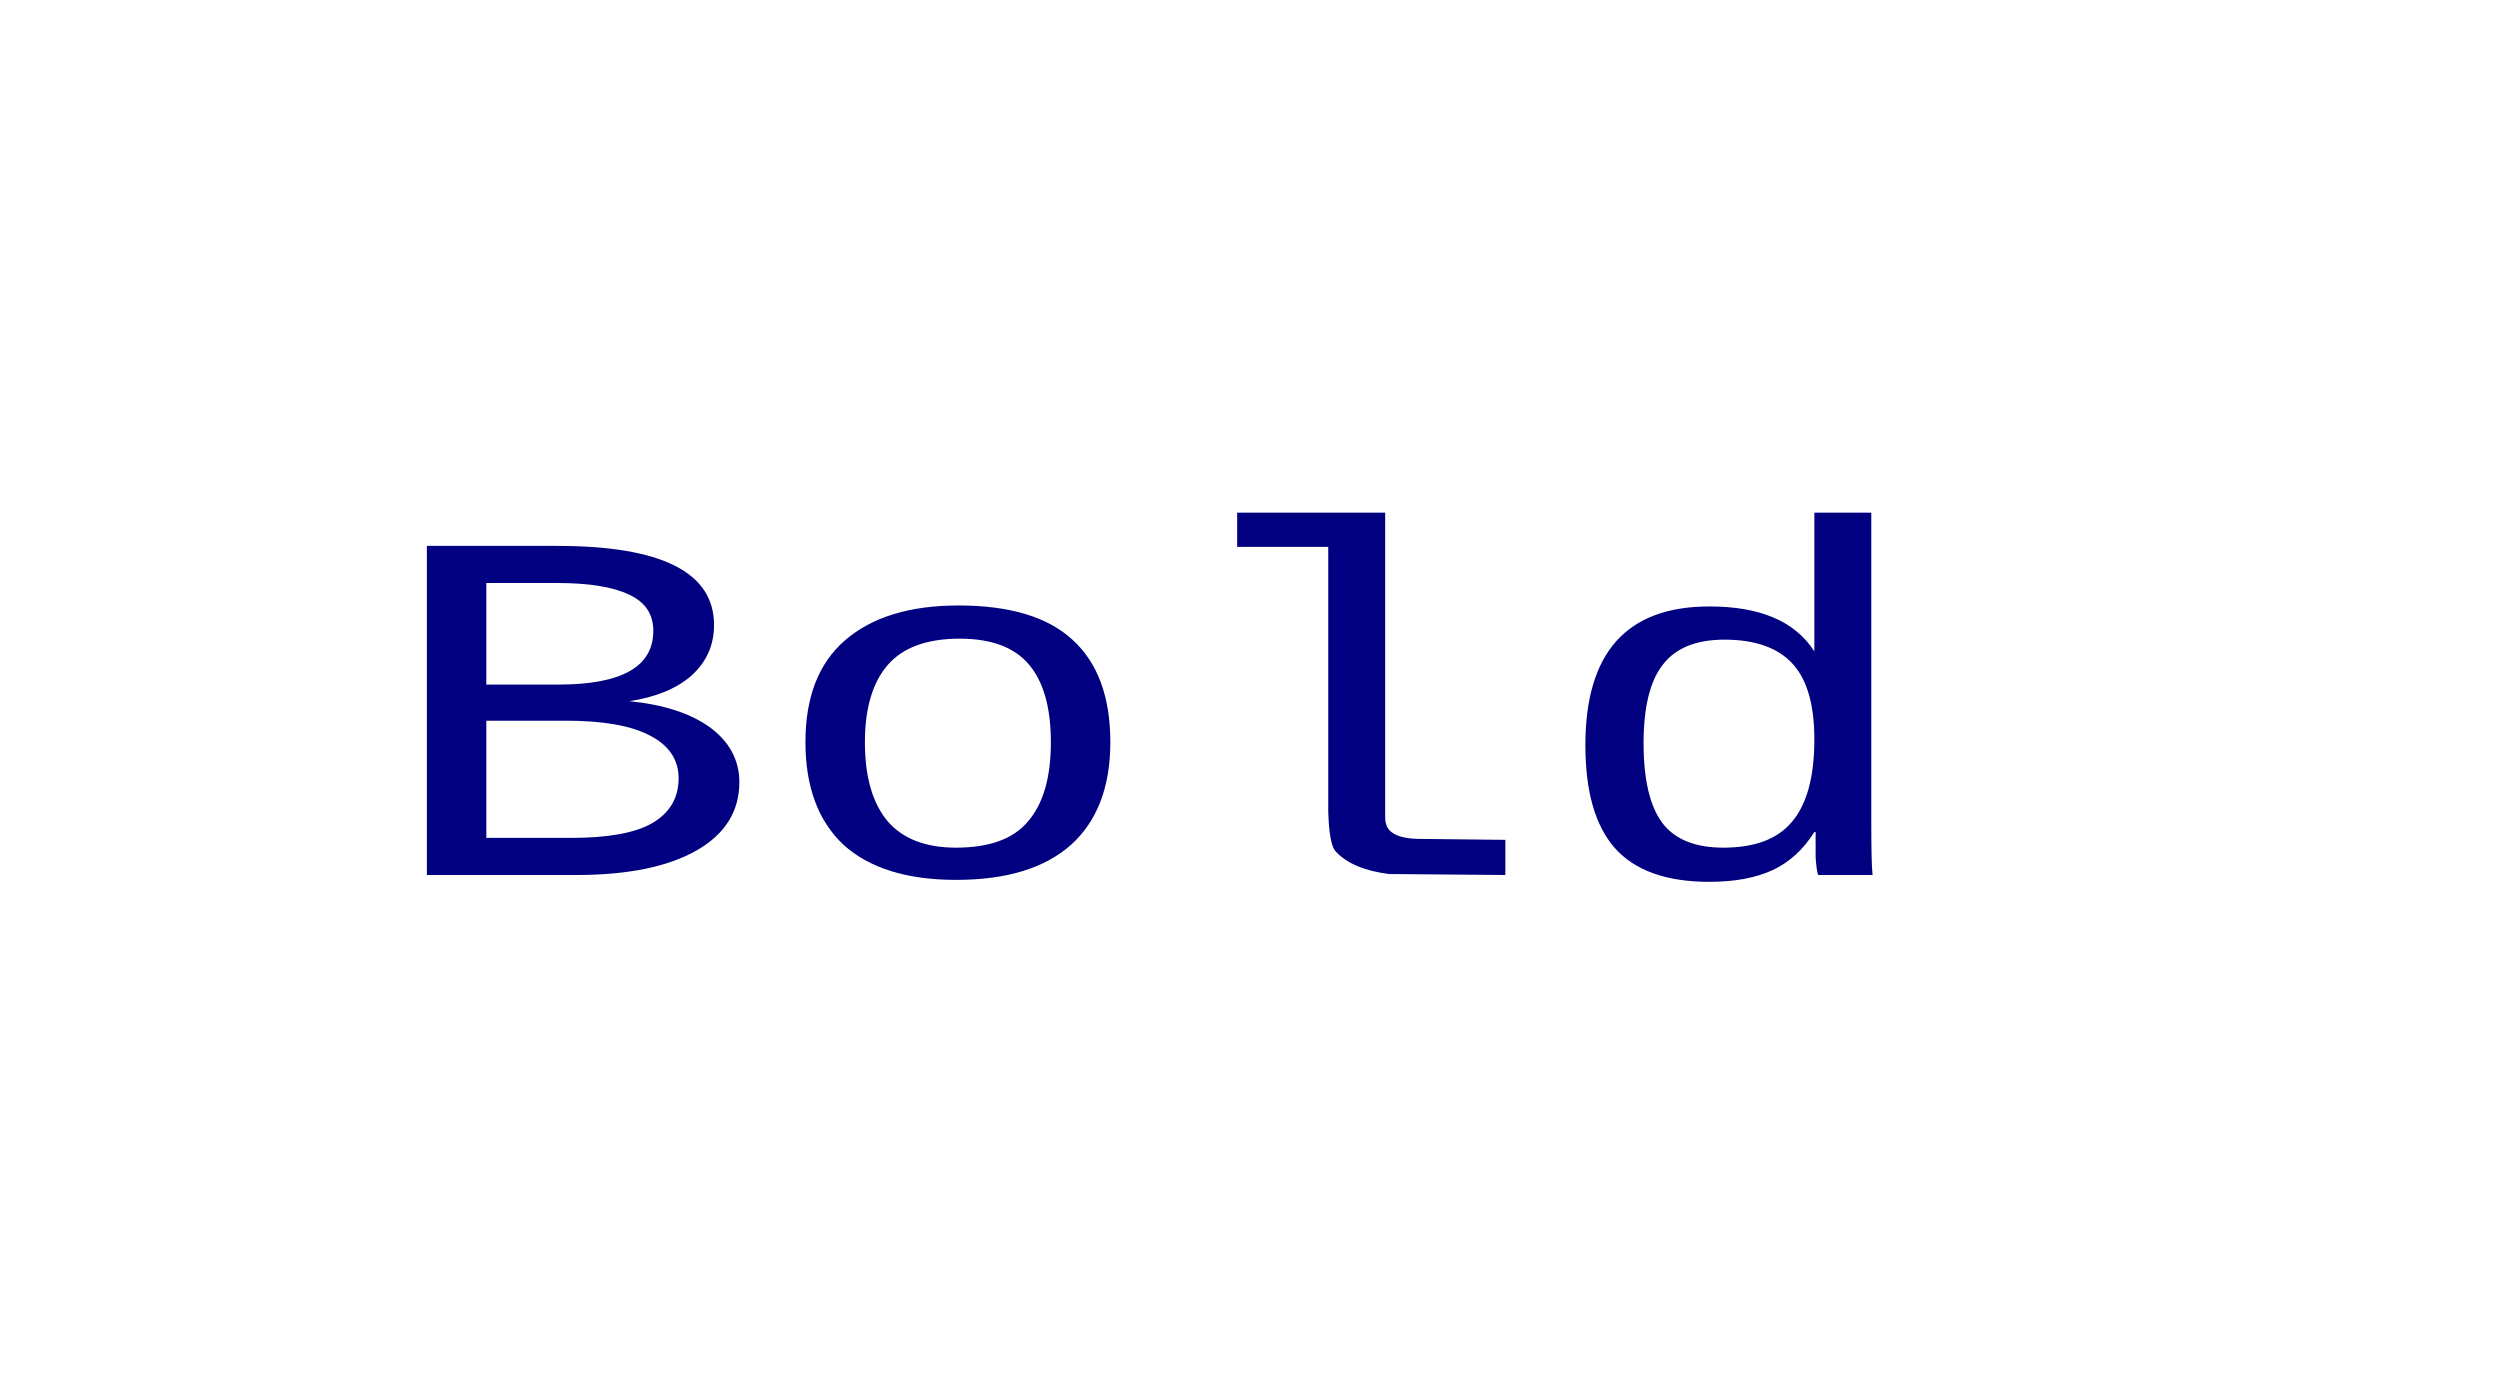
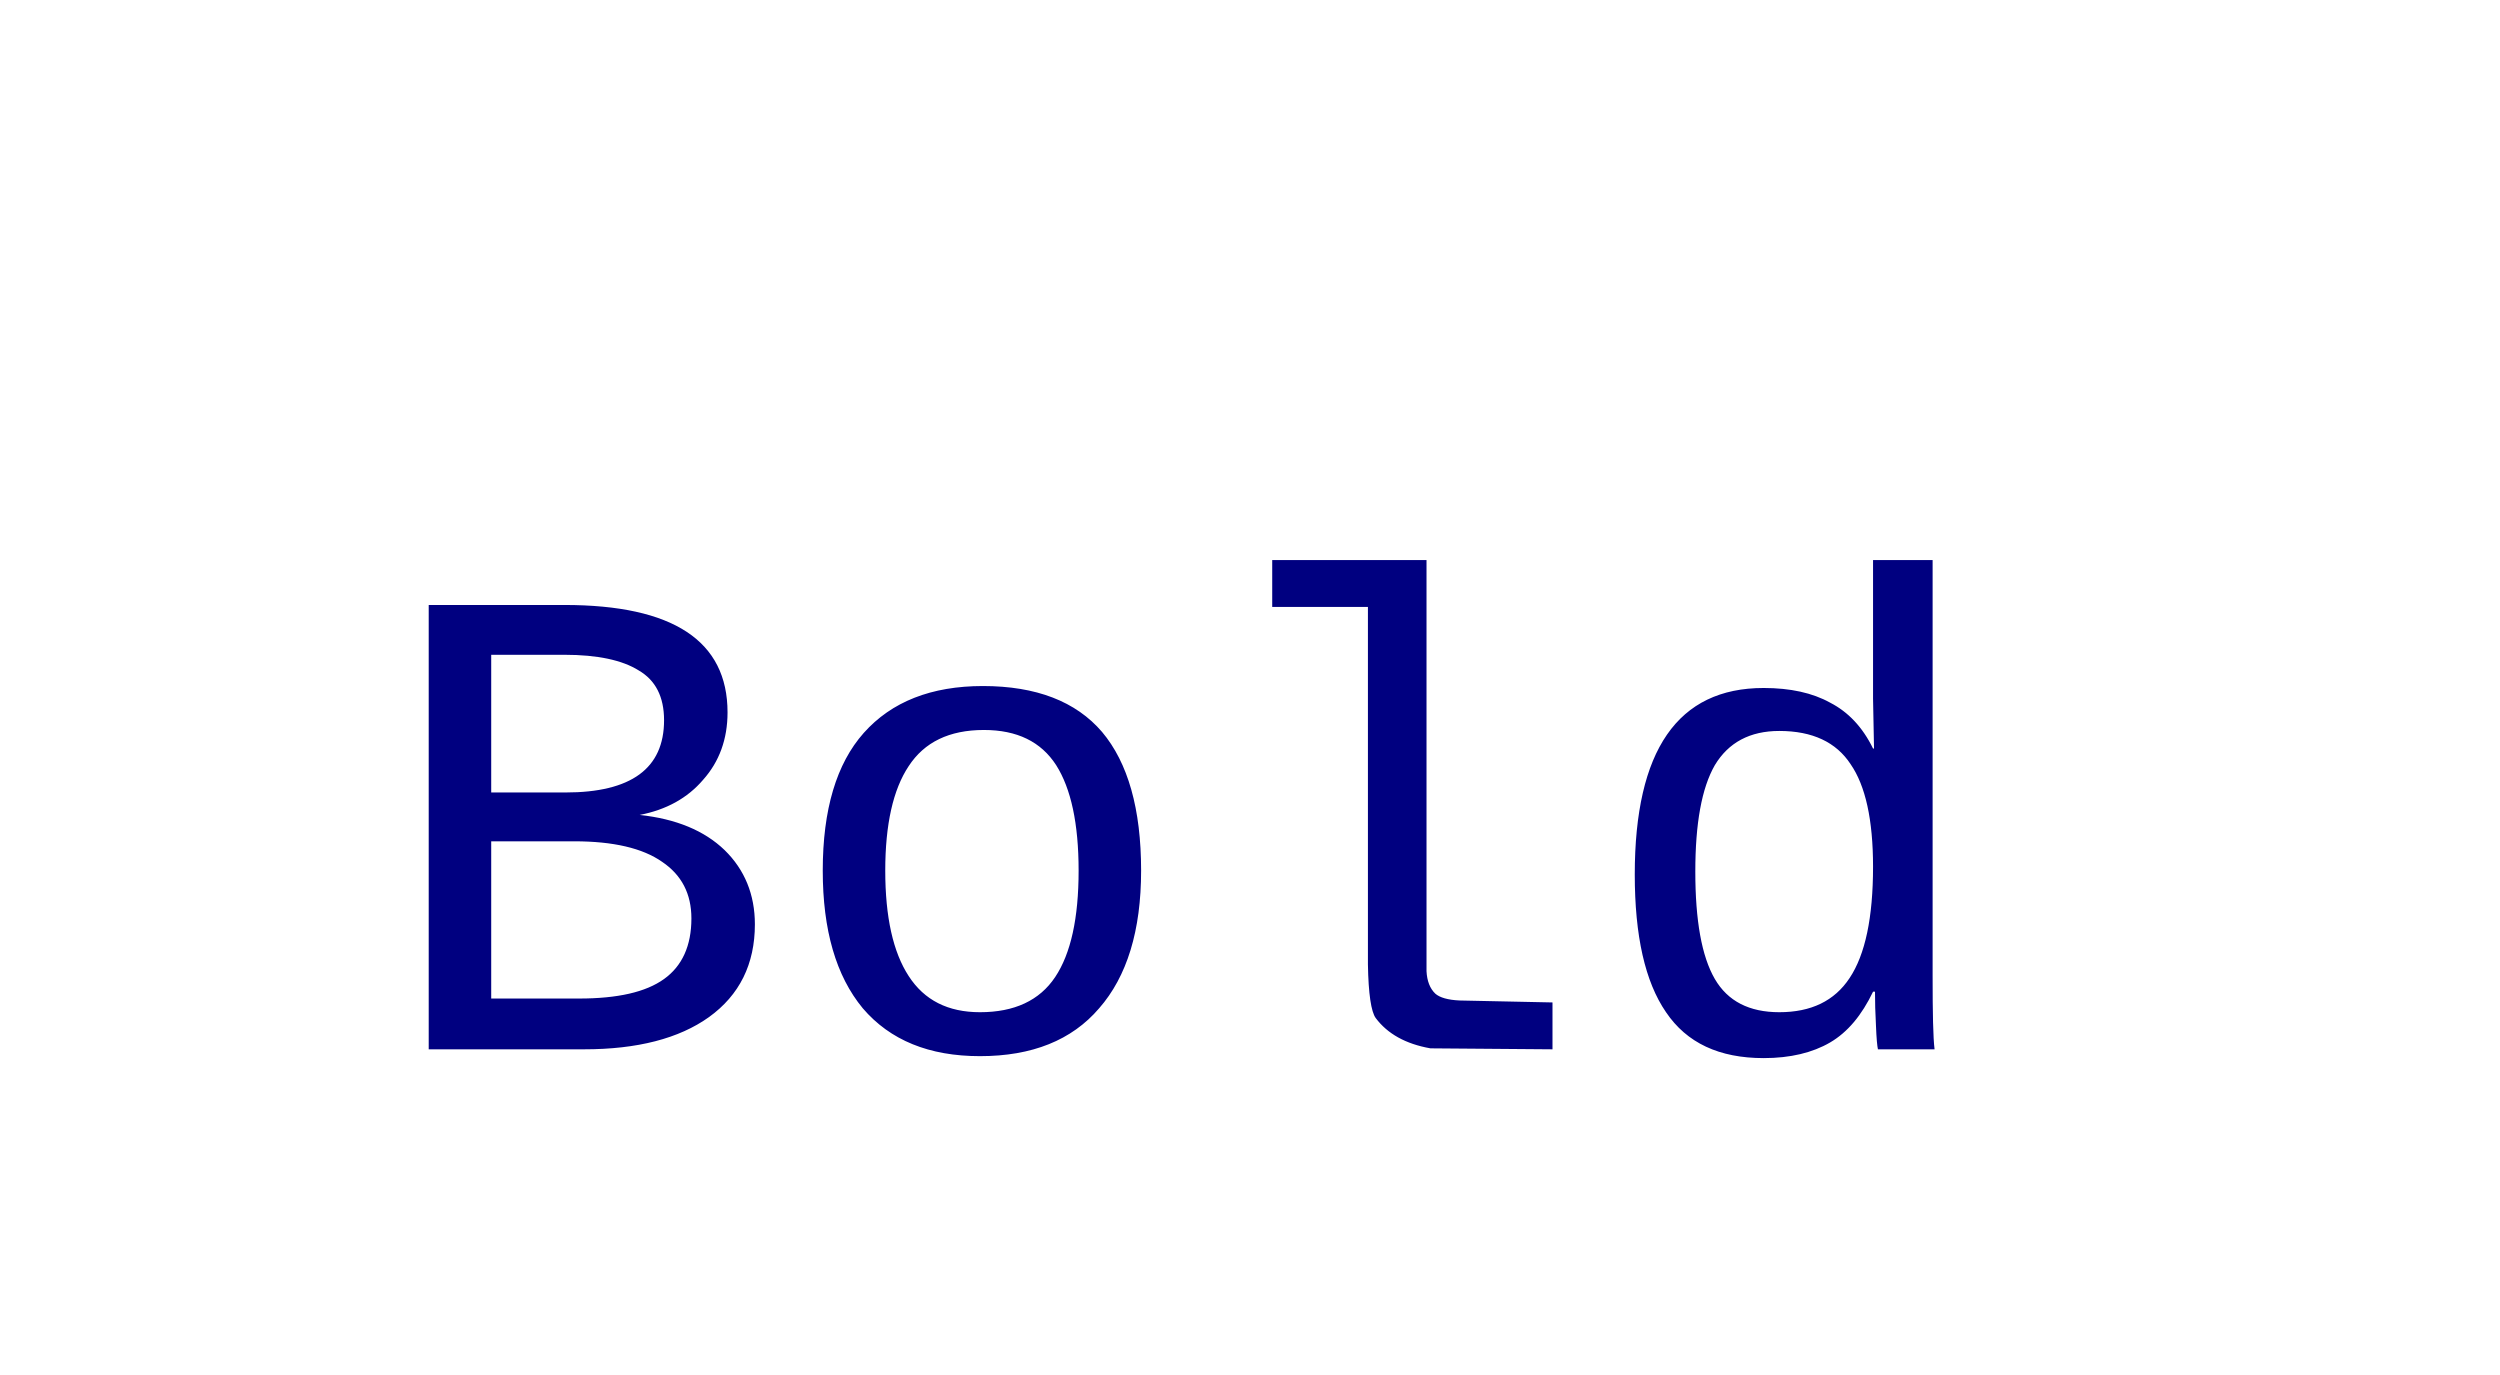
<svg xmlns="http://www.w3.org/2000/svg" width="40.0" height="22.0" version="1.1">
-   <g transform="translate(6.0,6.0) scale(1.295455,1) ">
-     <text x="0.0" y="8.0" font-family="Courier New, monospace" font-size="8.0" font-style="" font-weight="" fill="#000080">Bold</text>
+   <g transform="translate(6.0,6.0) scale(1.0,1.0)">
+     <text x="0.0" y="10.79" font-family="Courier New, monospace" font-size="10.79" font-style="" font-weight="" fill="#000080">Bold</text>
  </g>
</svg>
